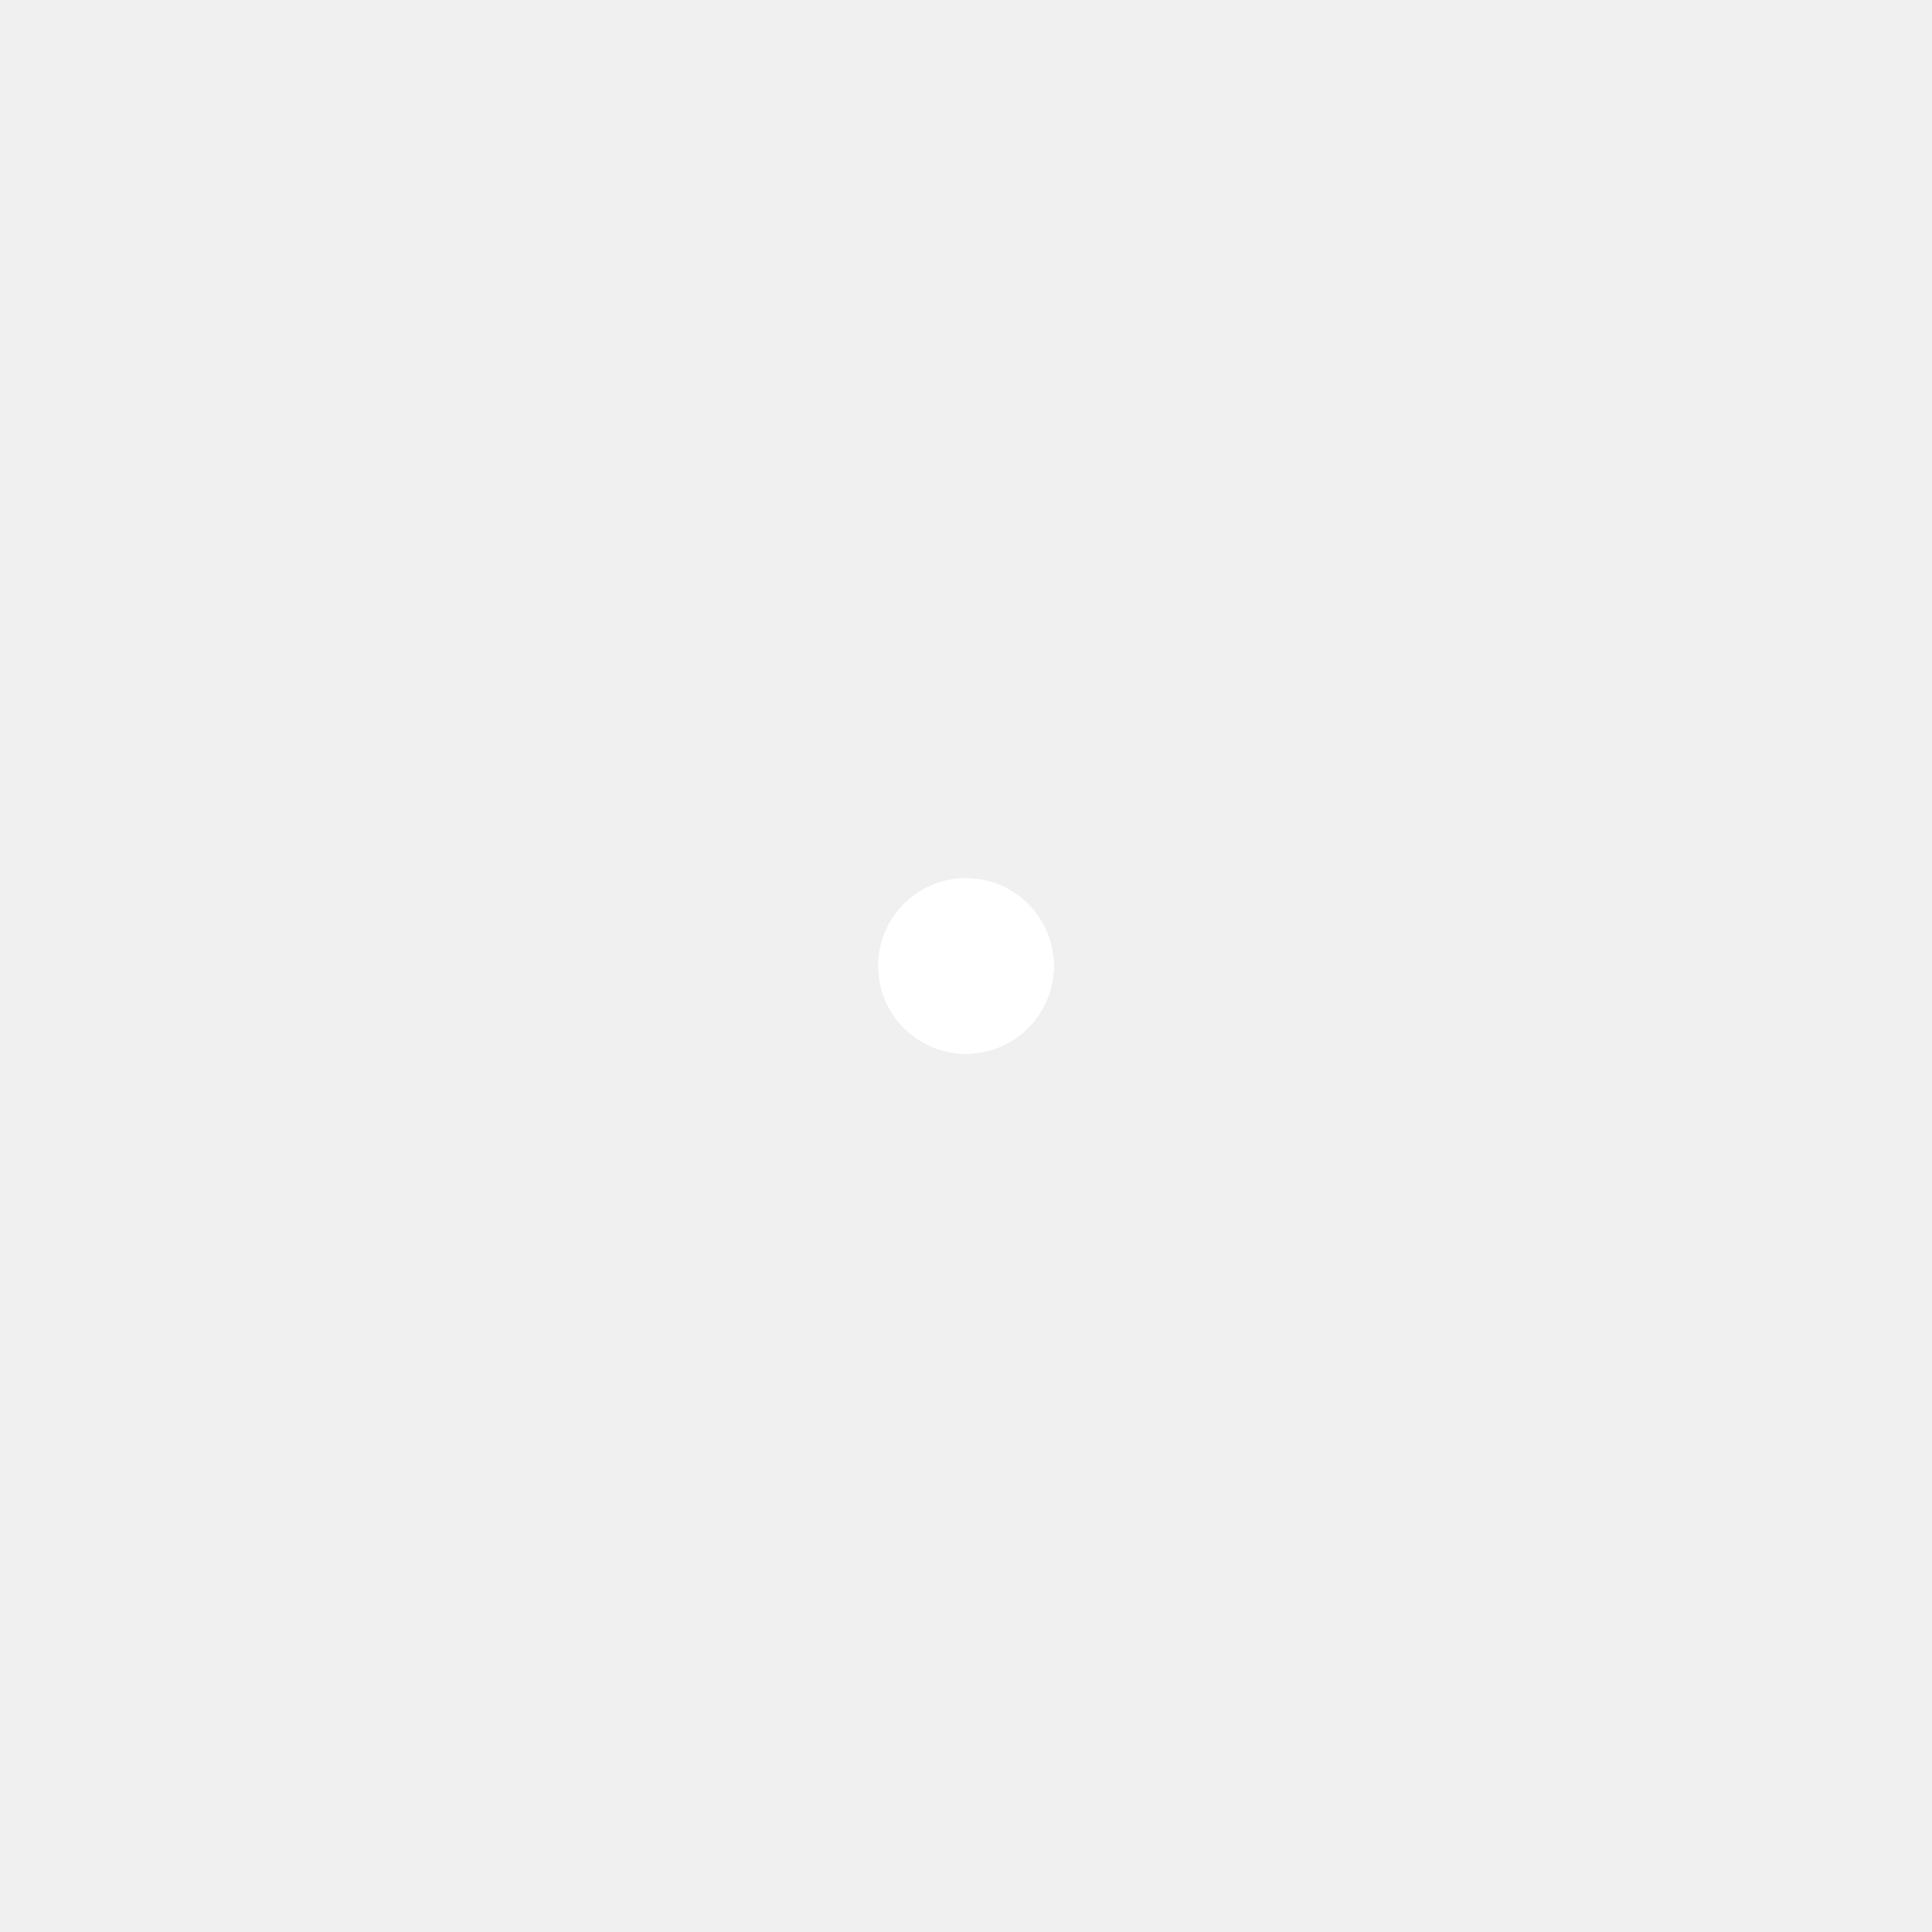
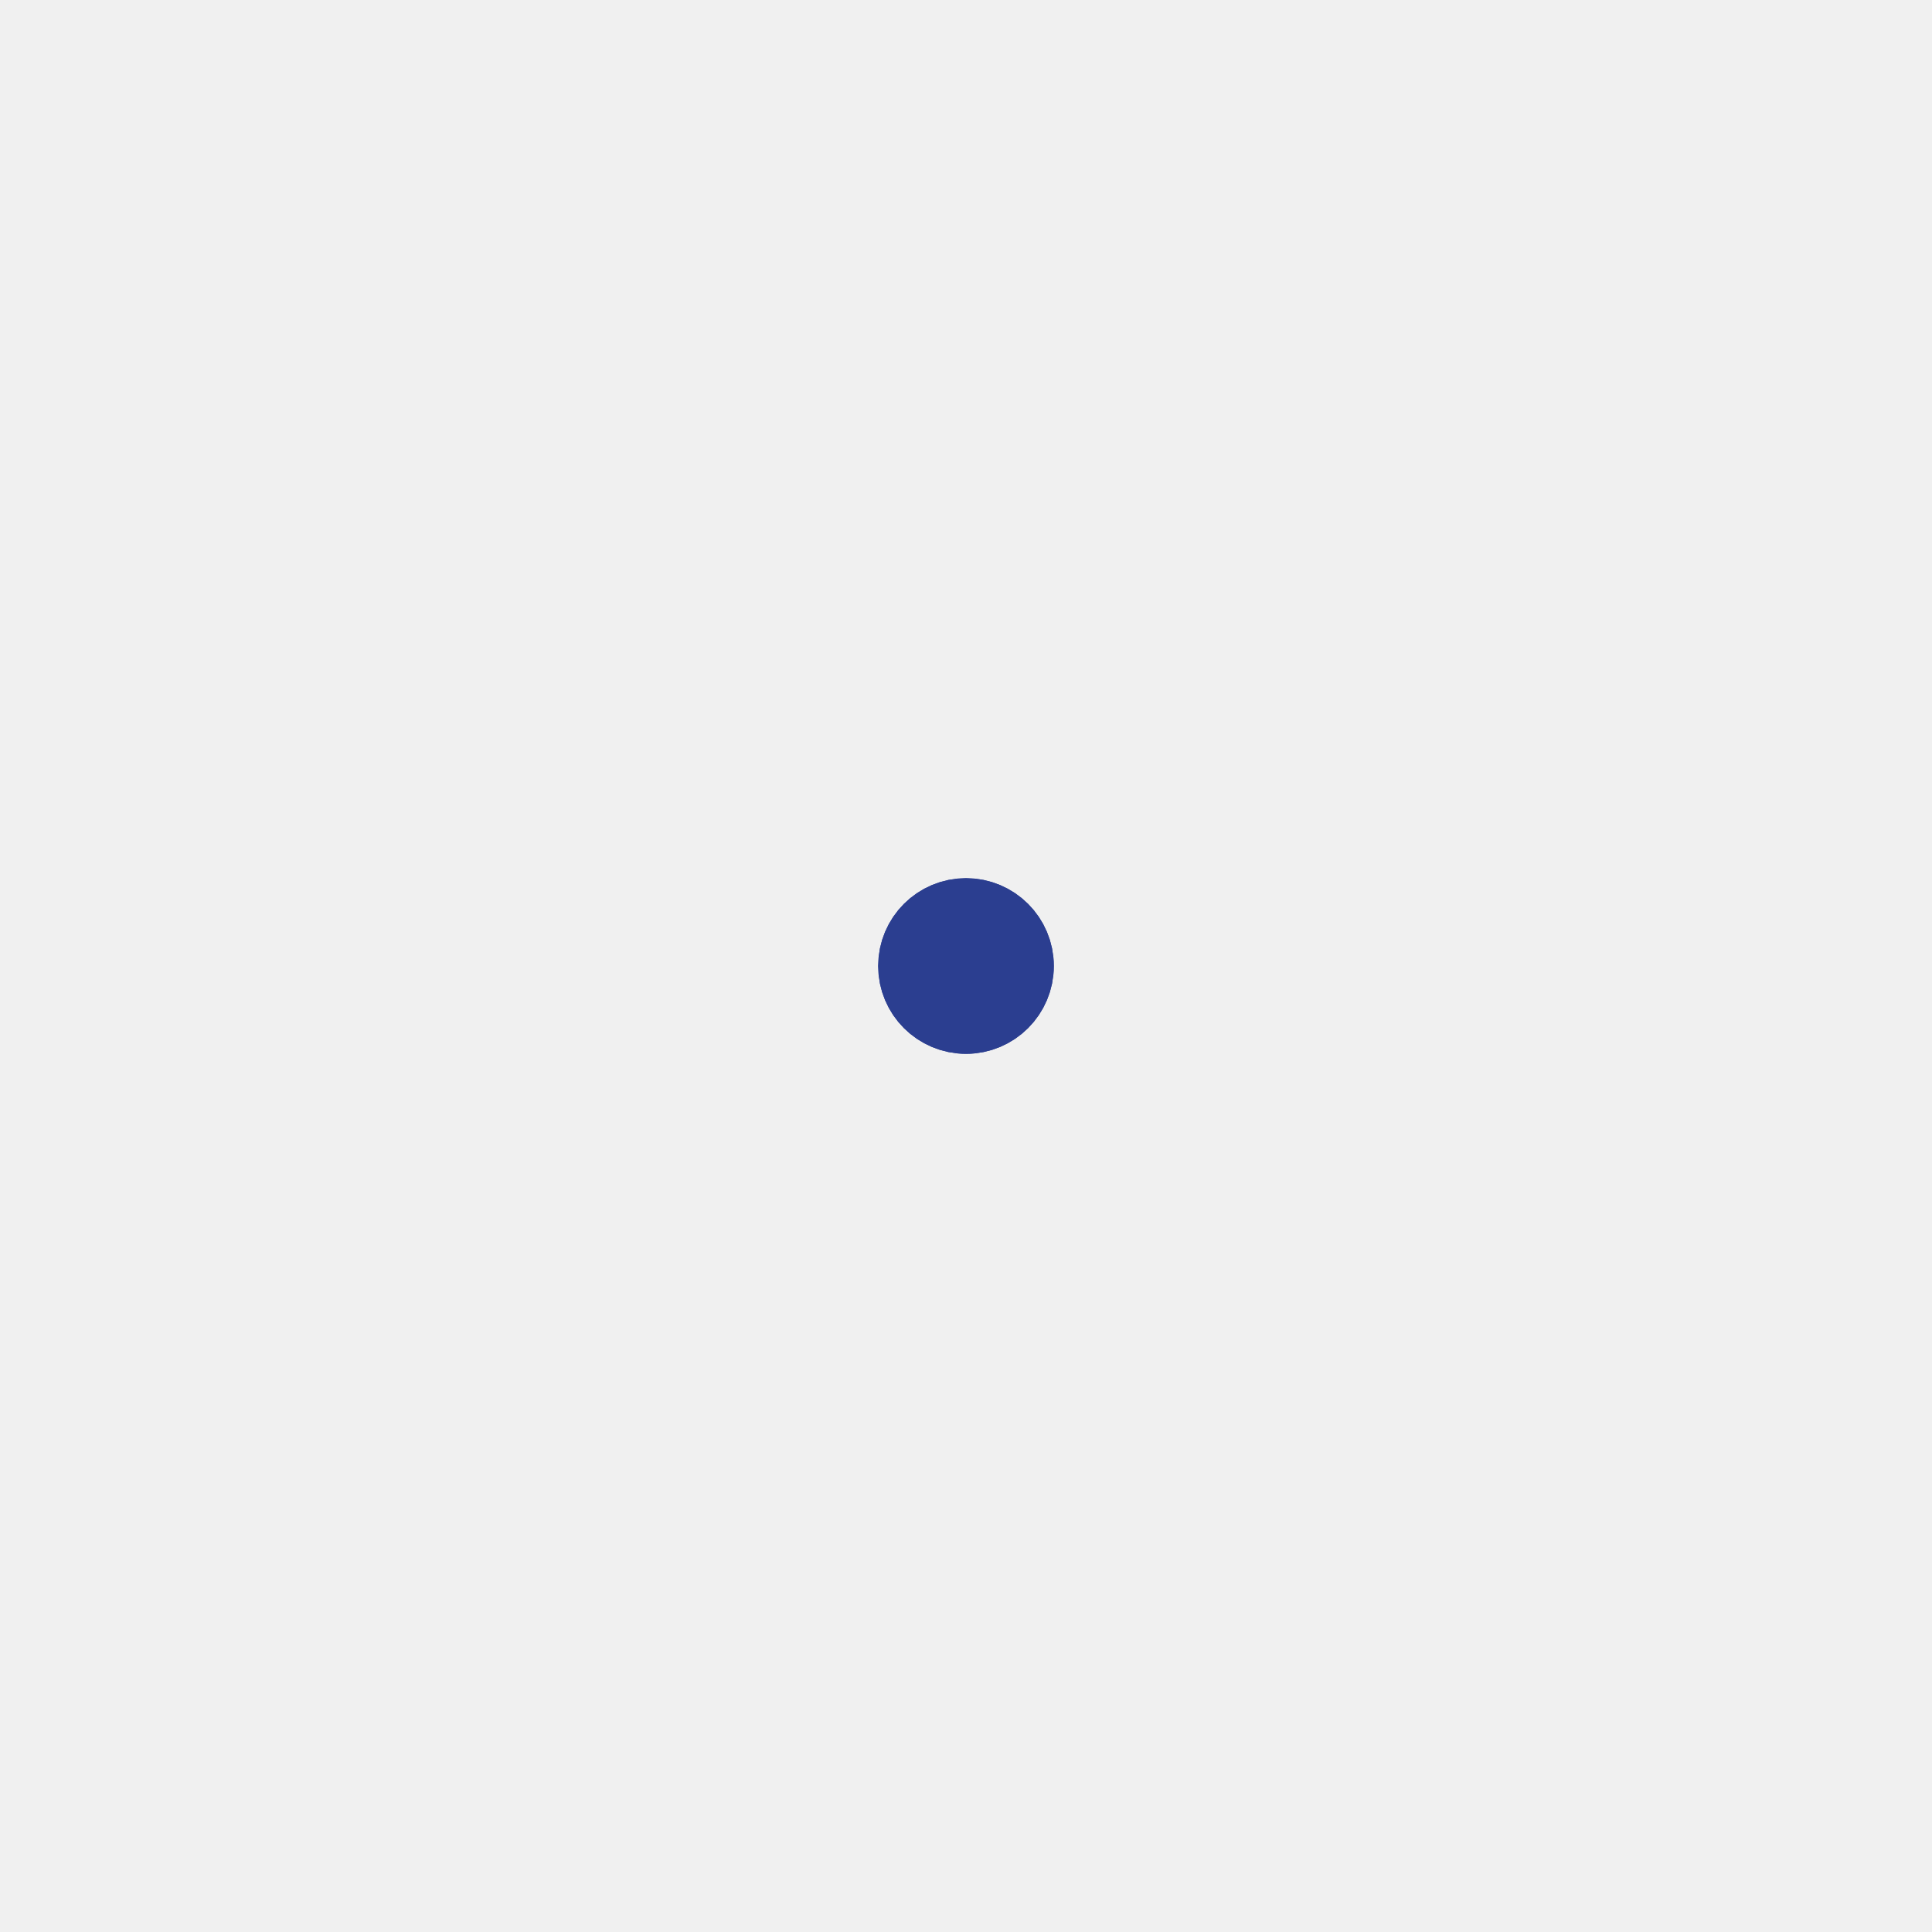
- <svg xmlns="http://www.w3.org/2000/svg" width="44" height="44" viewBox="0 0 44 44" stroke="#fff">
+ <svg xmlns="http://www.w3.org/2000/svg" width="44" height="44" viewBox="0 0 44 44" stroke="#2B3E90">
  <g fill="none" fill-rule="evenodd" stroke-width="2">
    <circle cx="22" cy="22" r="1">
      <animate attributeName="r" begin="0s" dur="1.8s" values="1; 20" calcMode="spline" keyTimes="0; 1" keySplines="0.165, 0.84, 0.44, 1" repeatCount="indefinite" />
      <animate attributeName="stroke-opacity" begin="0s" dur="1.8s" values="1; 0" calcMode="spline" keyTimes="0; 1" keySplines="0.3, 0.61, 0.355, 1" repeatCount="indefinite" />
    </circle>
    <circle cx="22" cy="22" r="1">
      <animate attributeName="r" begin="-0.9s" dur="1.8s" values="1; 20" calcMode="spline" keyTimes="0; 1" keySplines="0.165, 0.84, 0.44, 1" repeatCount="indefinite" />
      <animate attributeName="stroke-opacity" begin="-0.9s" dur="1.8s" values="1; 0" calcMode="spline" keyTimes="0; 1" keySplines="0.3, 0.61, 0.355, 1" repeatCount="indefinite" />
    </circle>
  </g>
</svg>
